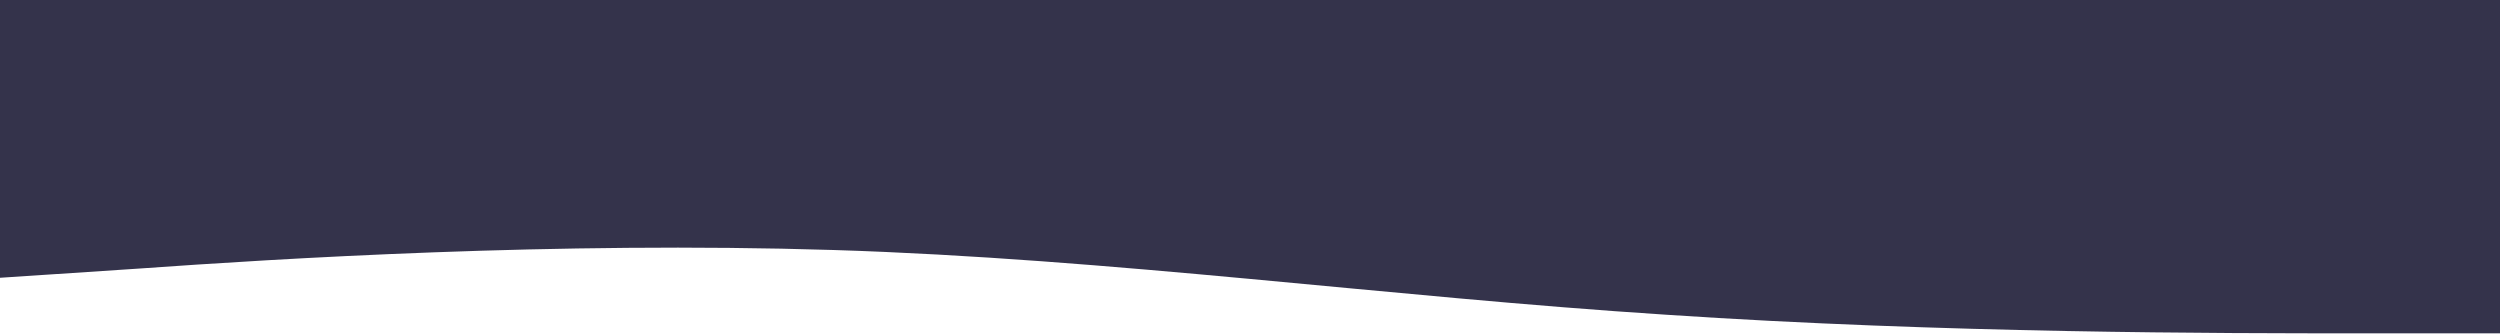
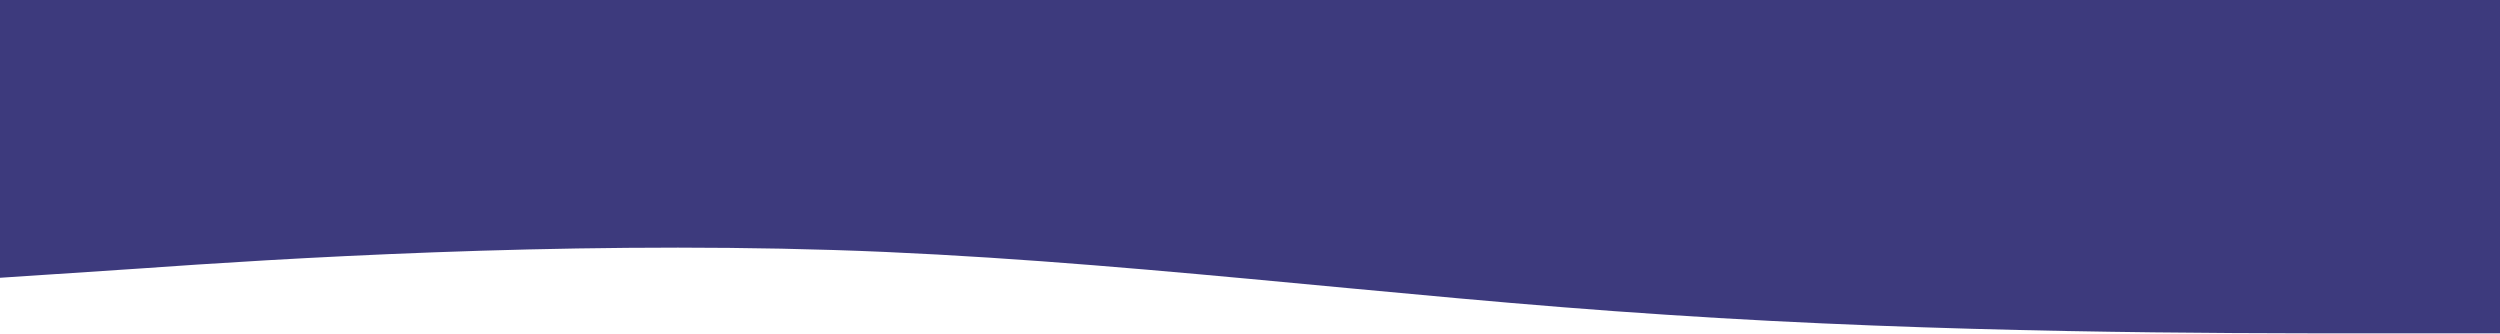
- <svg xmlns="http://www.w3.org/2000/svg" width="1280" height="170.667" viewBox="0 0 1280 170.667" fill="#34334B">
+ <svg xmlns="http://www.w3.org/2000/svg" width="1280" height="170.667" viewBox="0 0 1280 170.667" fill="#3d3a7d">
  <path id="Path_129" data-name="Path 129" d="M0,270.222l71.111-4.711c71.111-5.067,213.333-13.956,355.556-9.511s284.444,24,426.667,33.156c142.222,9.511,284.445,9.511,355.556,9.511H1280V128H0Z" transform="translate(0 -128)" />
</svg>
